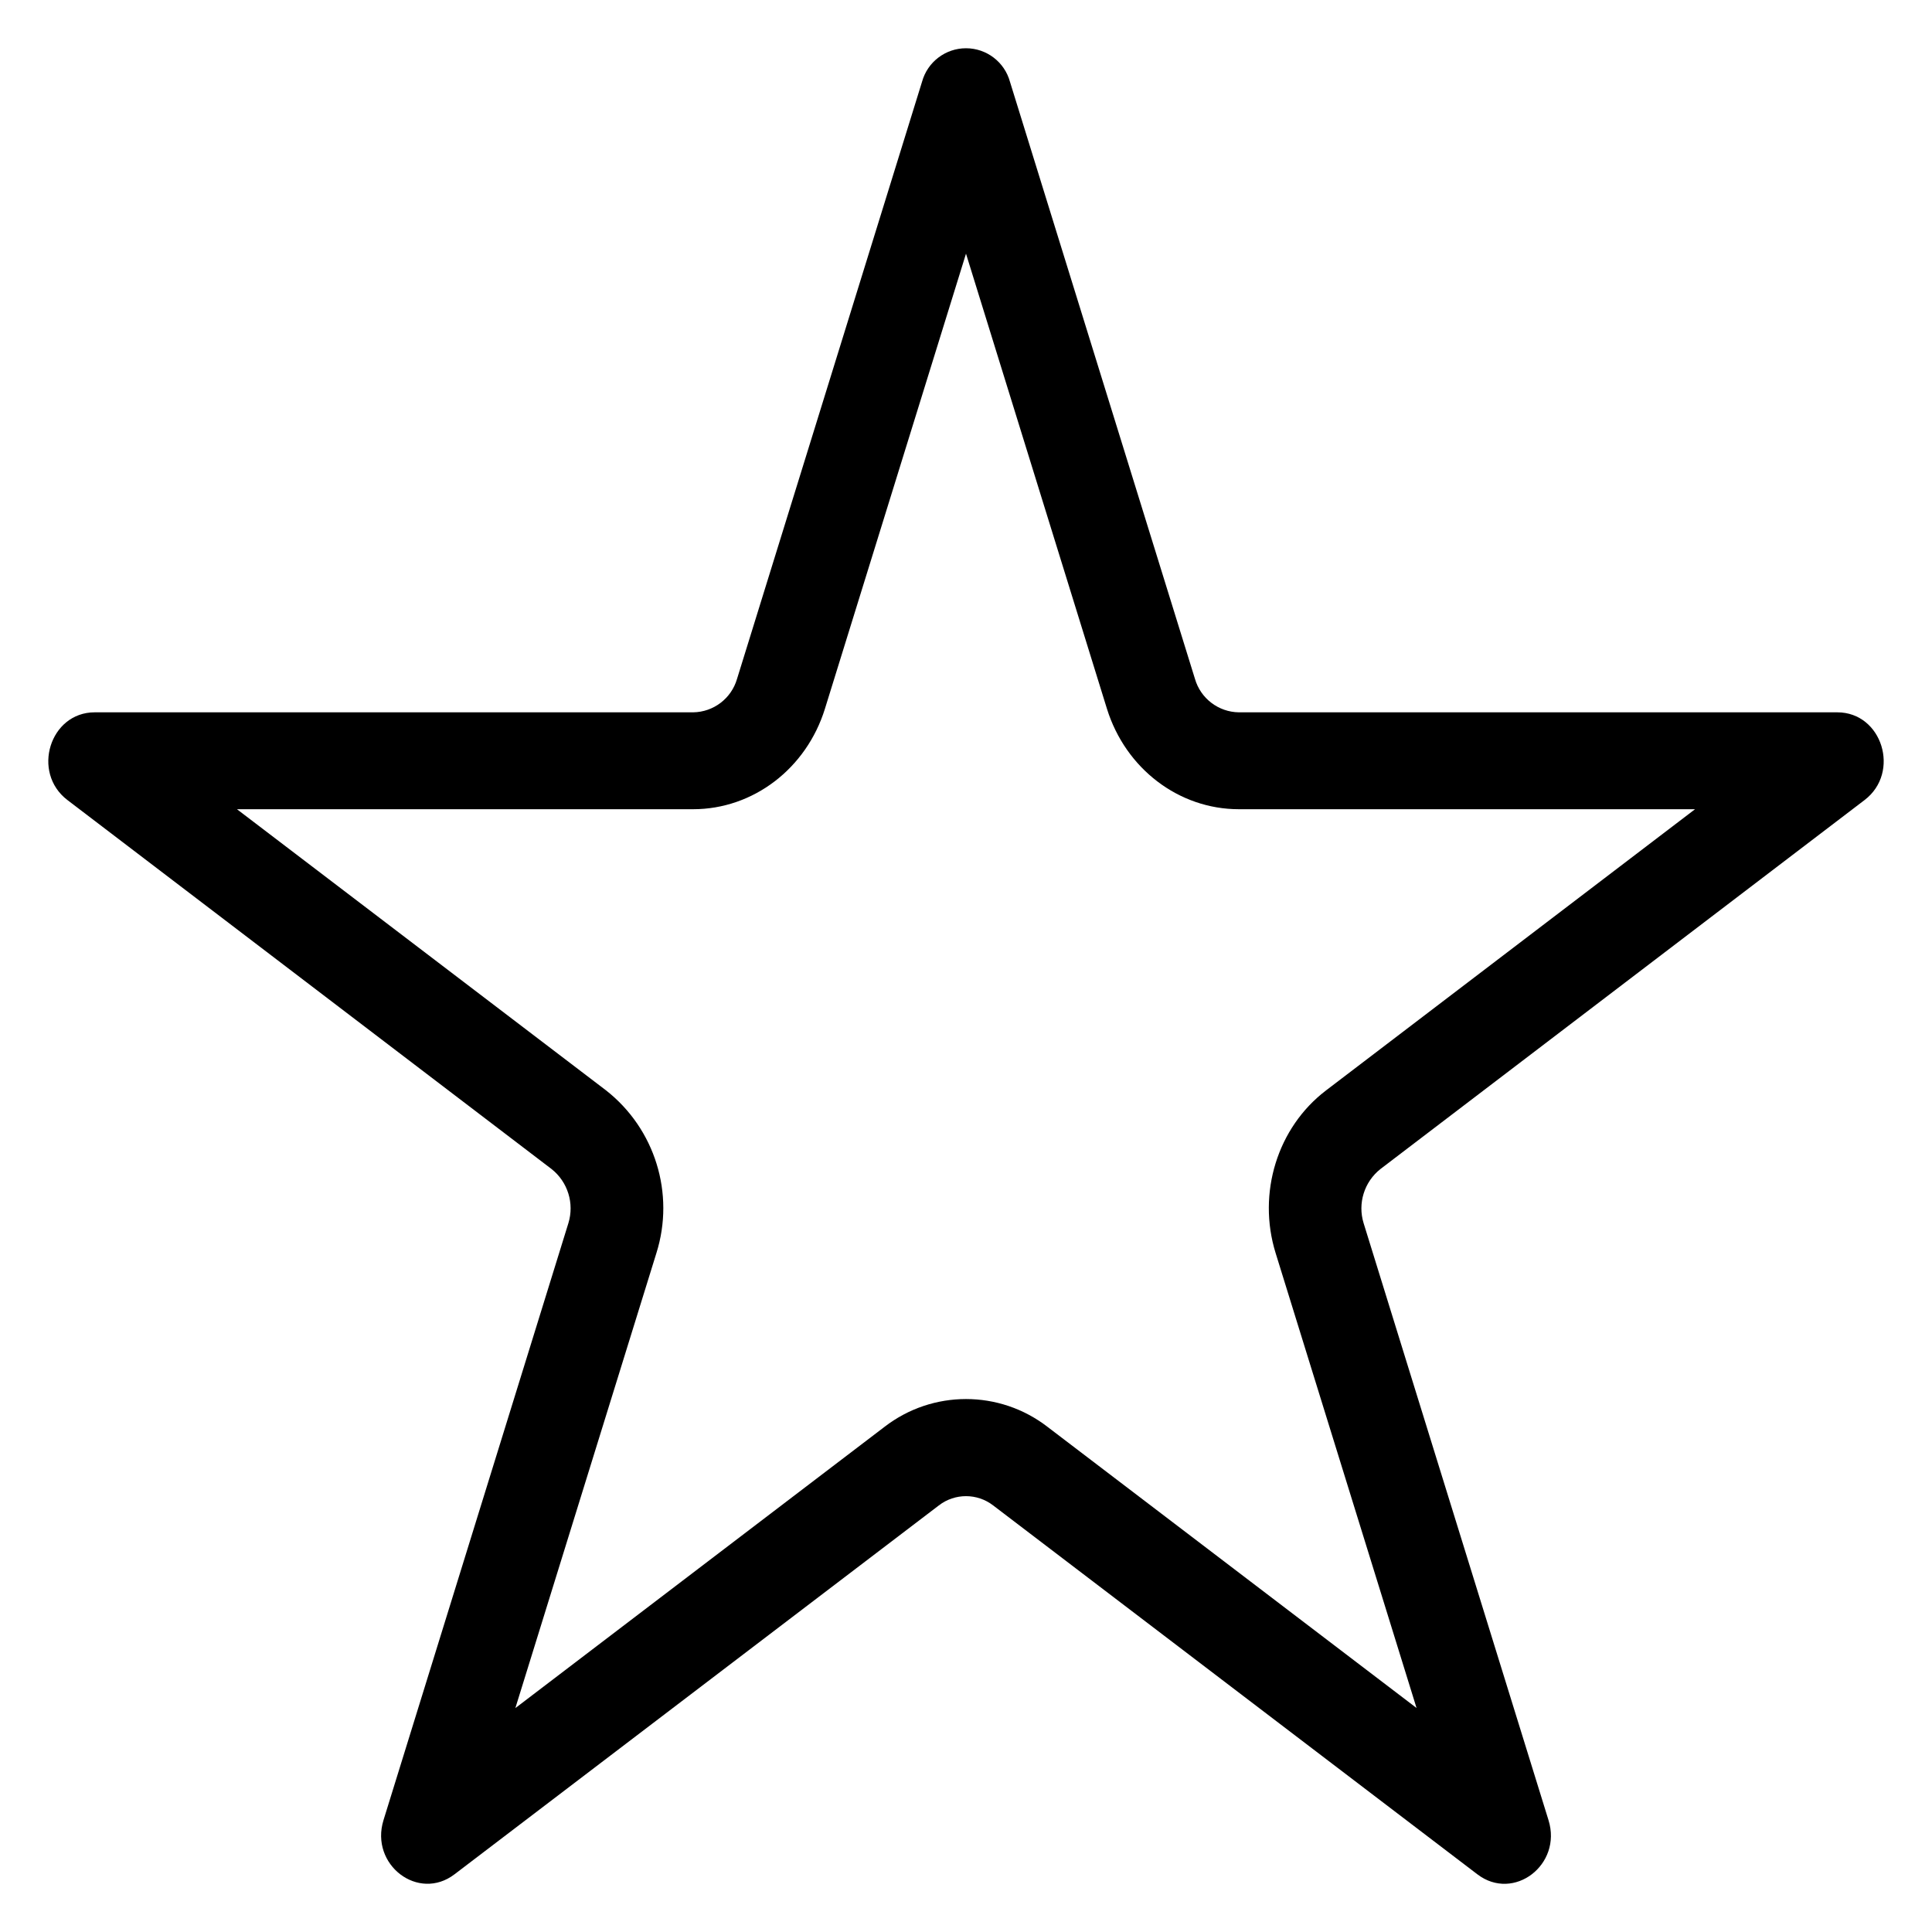
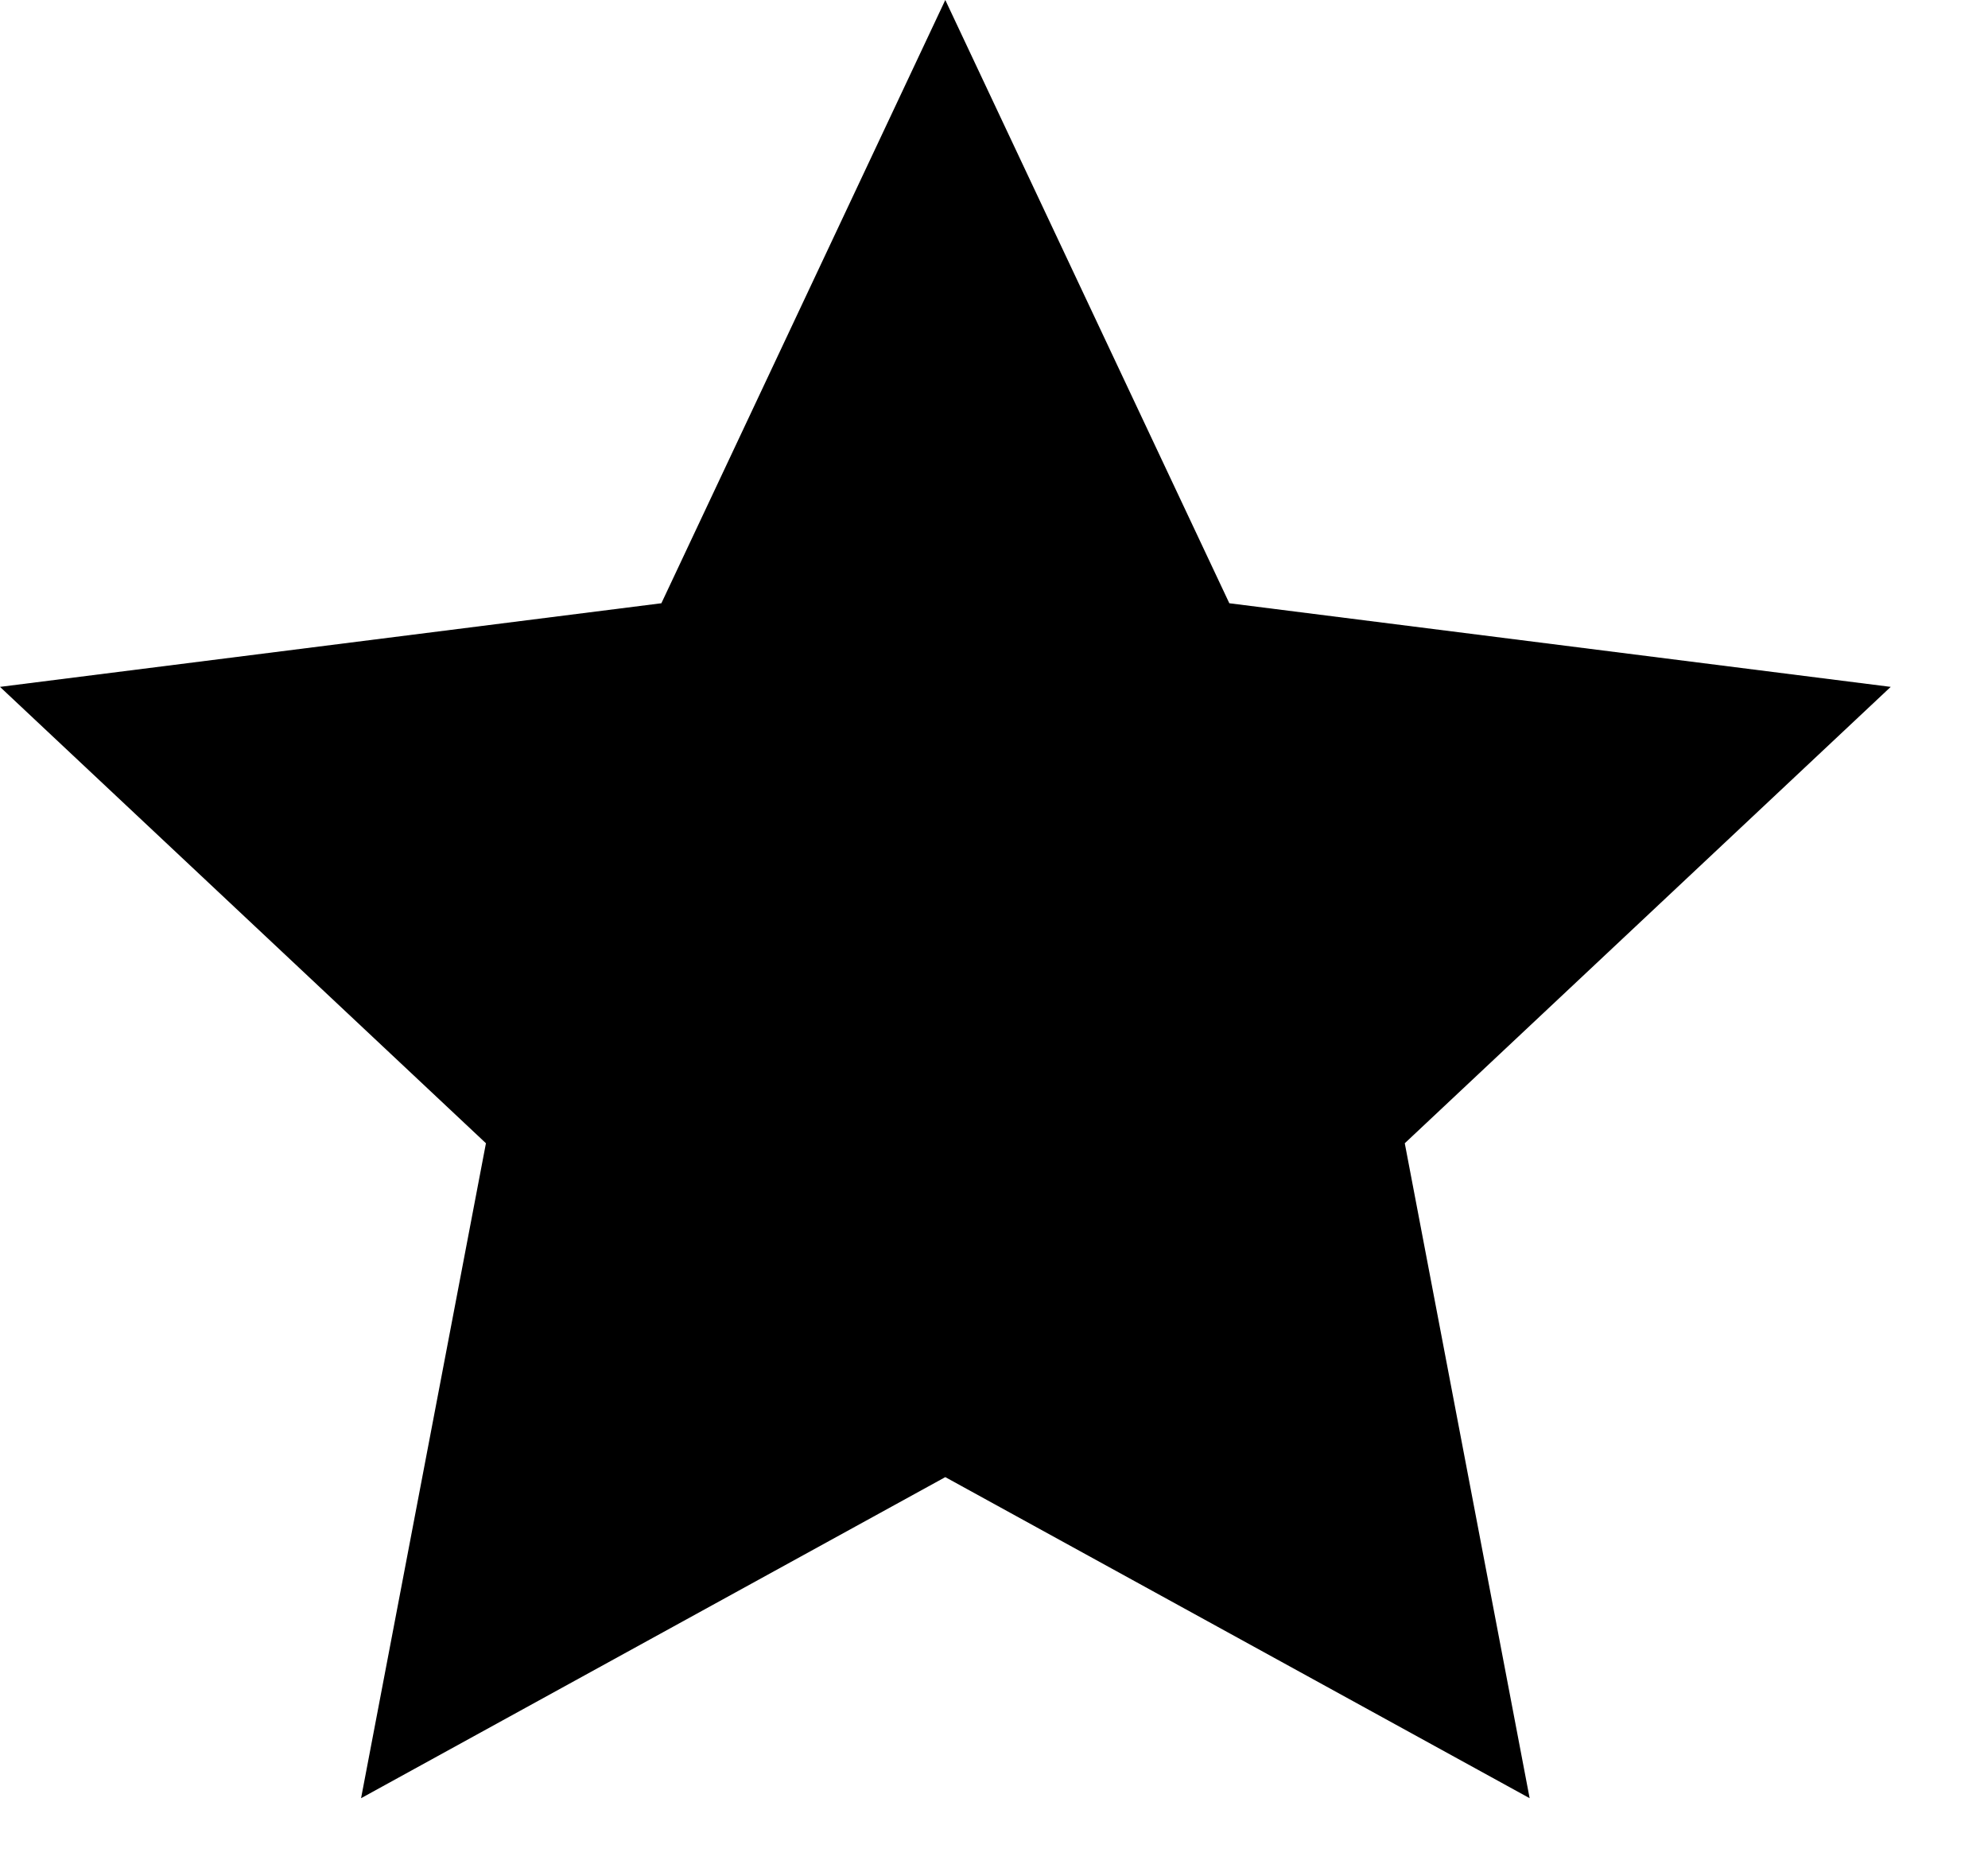
- <svg xmlns="http://www.w3.org/2000/svg" class="icon icon-accordion icon-star" viewBox="0 0 20 20">
-   <path fill-rule="evenodd" d="m10 2.626-1.46 4.71c-.192.62-.743 1.041-1.365 1.041H2.453l3.82 2.91a1.55 1.55 0 0 1 .522 1.685l-1.46 4.71 3.821-2.911a1.38 1.38 0 0 1 1.688 0l3.82 2.91-1.459-4.71c-.192-.62.019-1.3.522-1.683l3.82-2.911h-4.722c-.622 0-1.173-.42-1.366-1.04zm.455-1.78a.472.472 0 0 0-.91 0L7.63 7.027a.48.48 0 0 1-.455.347H.98c-.464 0-.657.622-.282.908l5.012 3.82a.52.52 0 0 1 .174.56l-1.914 6.18c-.143.462.361.847.736.56l5.013-3.818a.46.46 0 0 1 .562 0l5.013 3.819c.375.286.88-.099.736-.561l-1.914-6.18a.52.52 0 0 1 .174-.56l5.012-3.82c.375-.286.182-.908-.282-.908h-6.195a.48.48 0 0 1-.455-.347z" />
+ <svg xmlns="http://www.w3.org/2000/svg" width="16" height="15" viewBox="0 0 16 15" fill="none" class="icon icon-accordion icon-star">
+   <path d="M7.608 0L9.894 4.855L15.217 5.528L11.306 9.201L12.311 14.472L7.608 11.888L2.906 14.472L3.911 9.201L-5.38826e-05 5.528L5.323 4.855L7.608 0Z" fill="currentColor" />
</svg>
